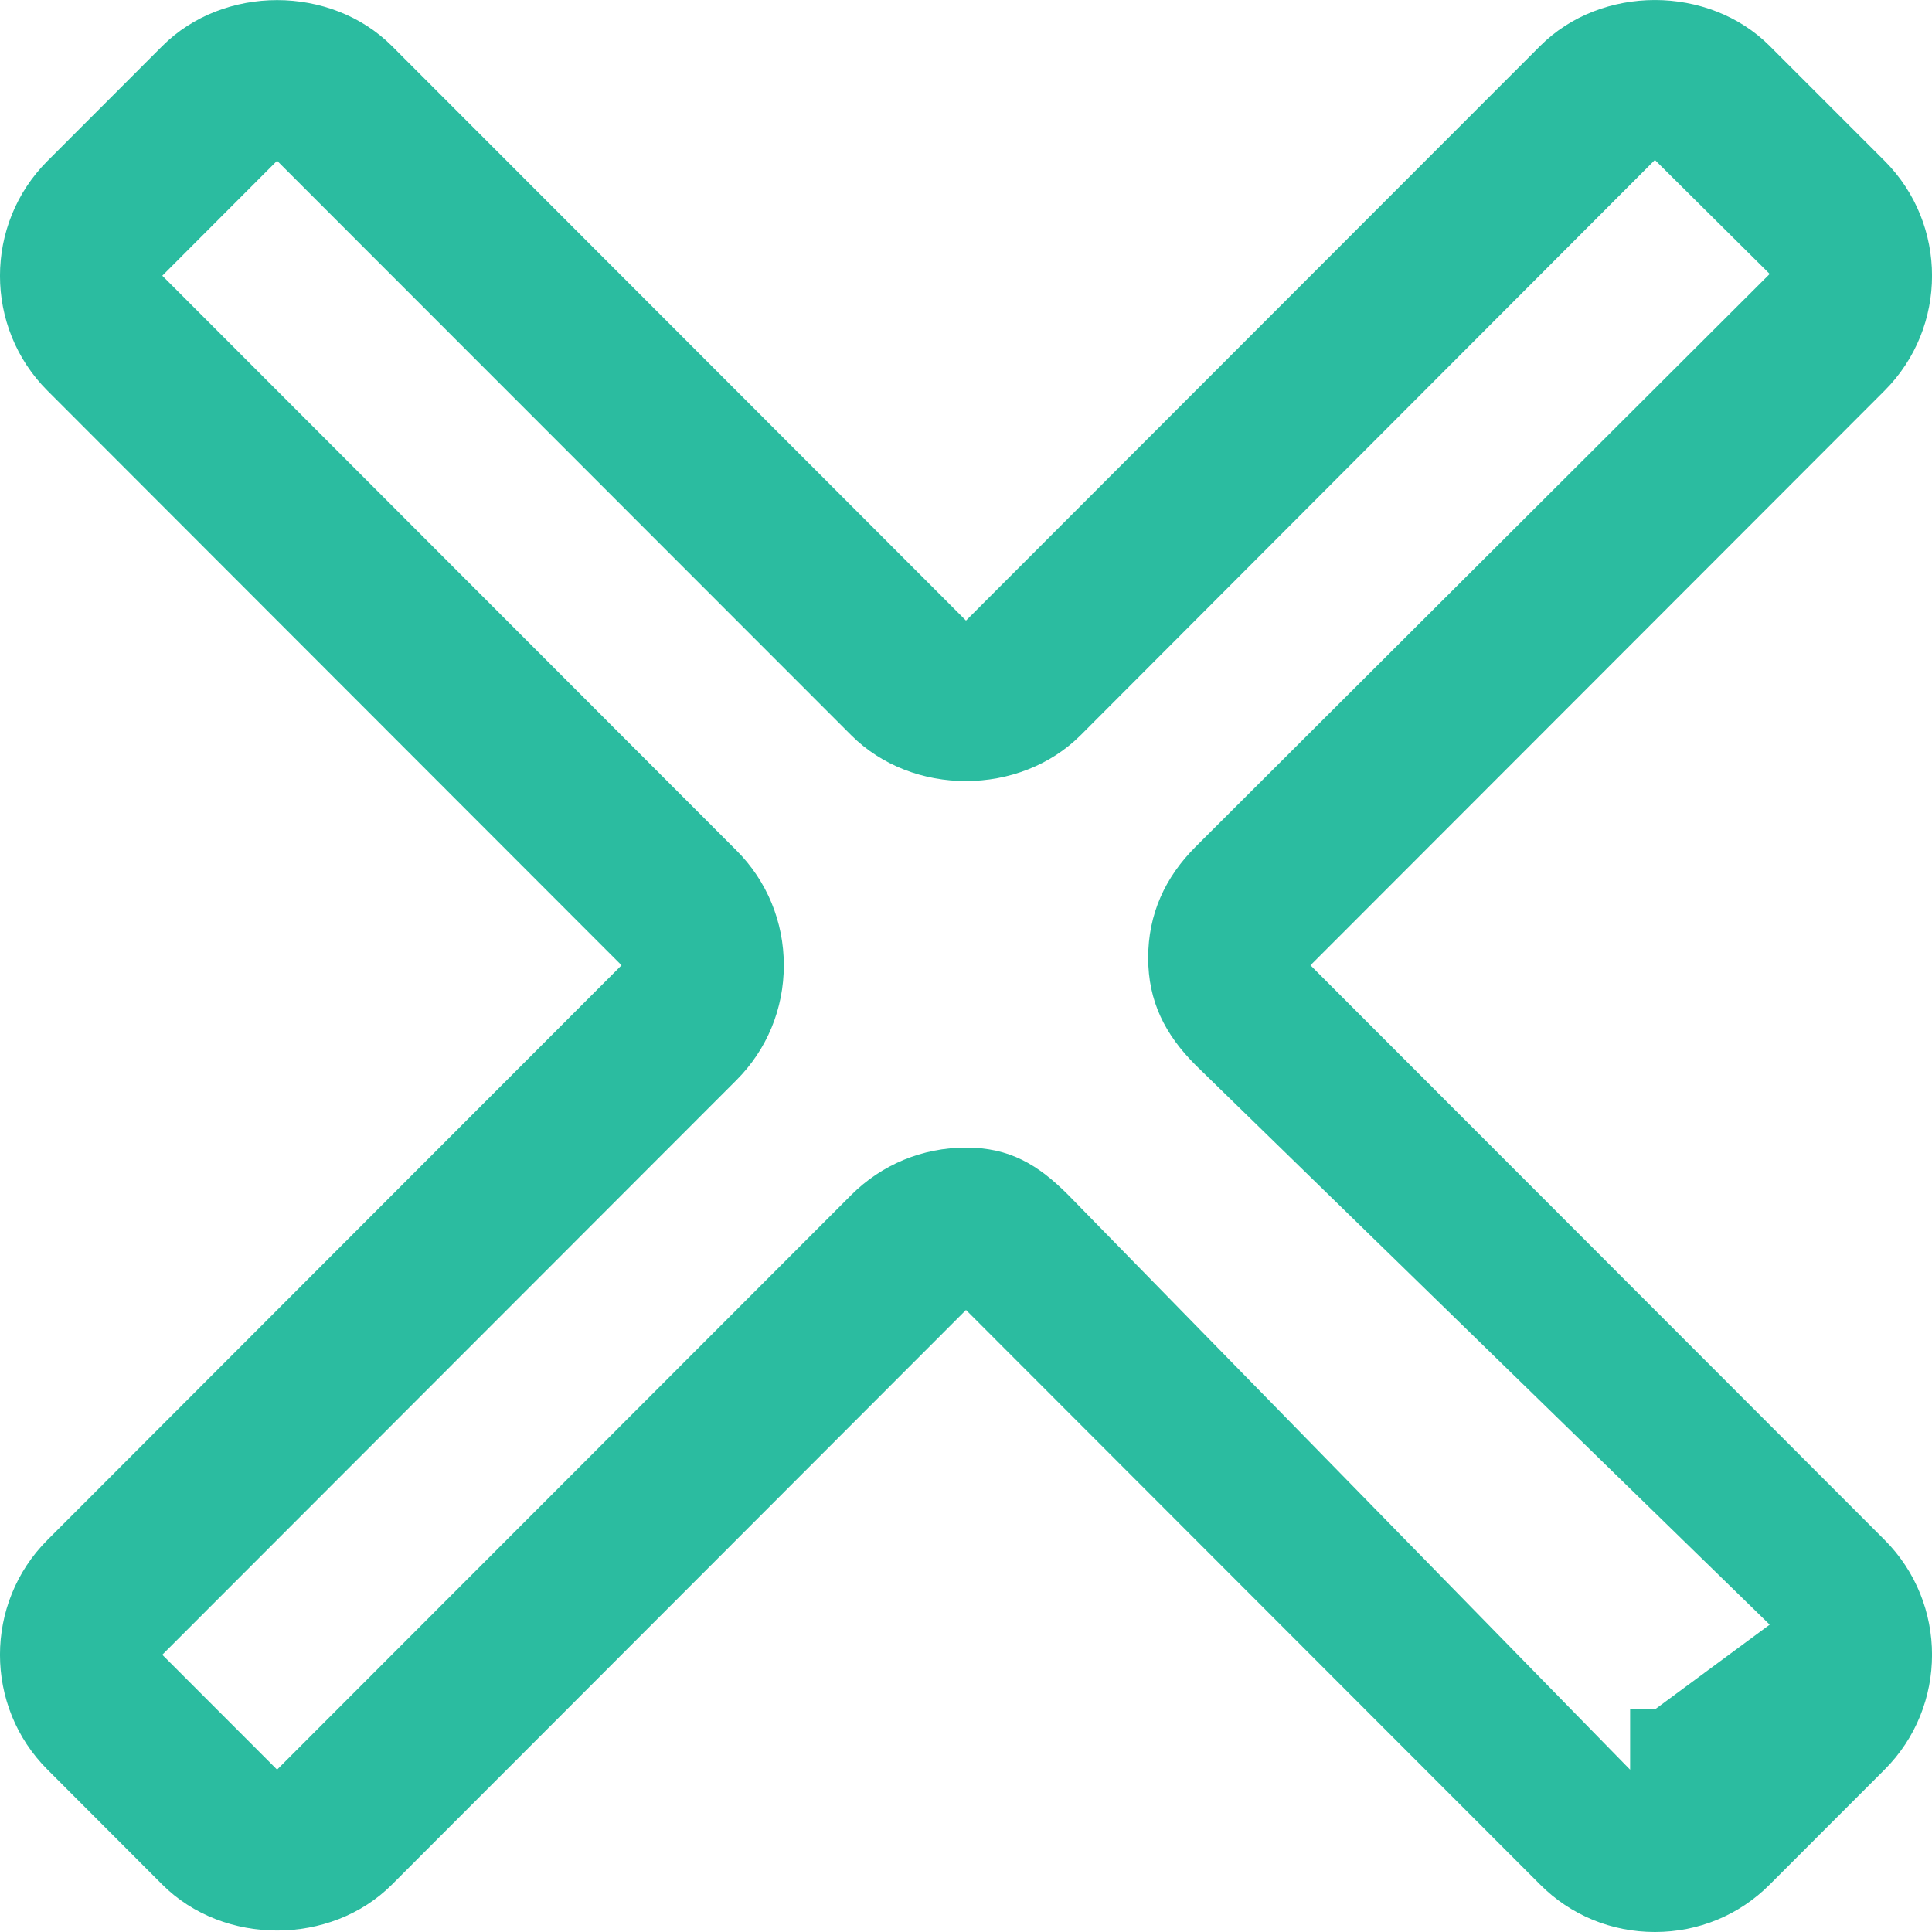
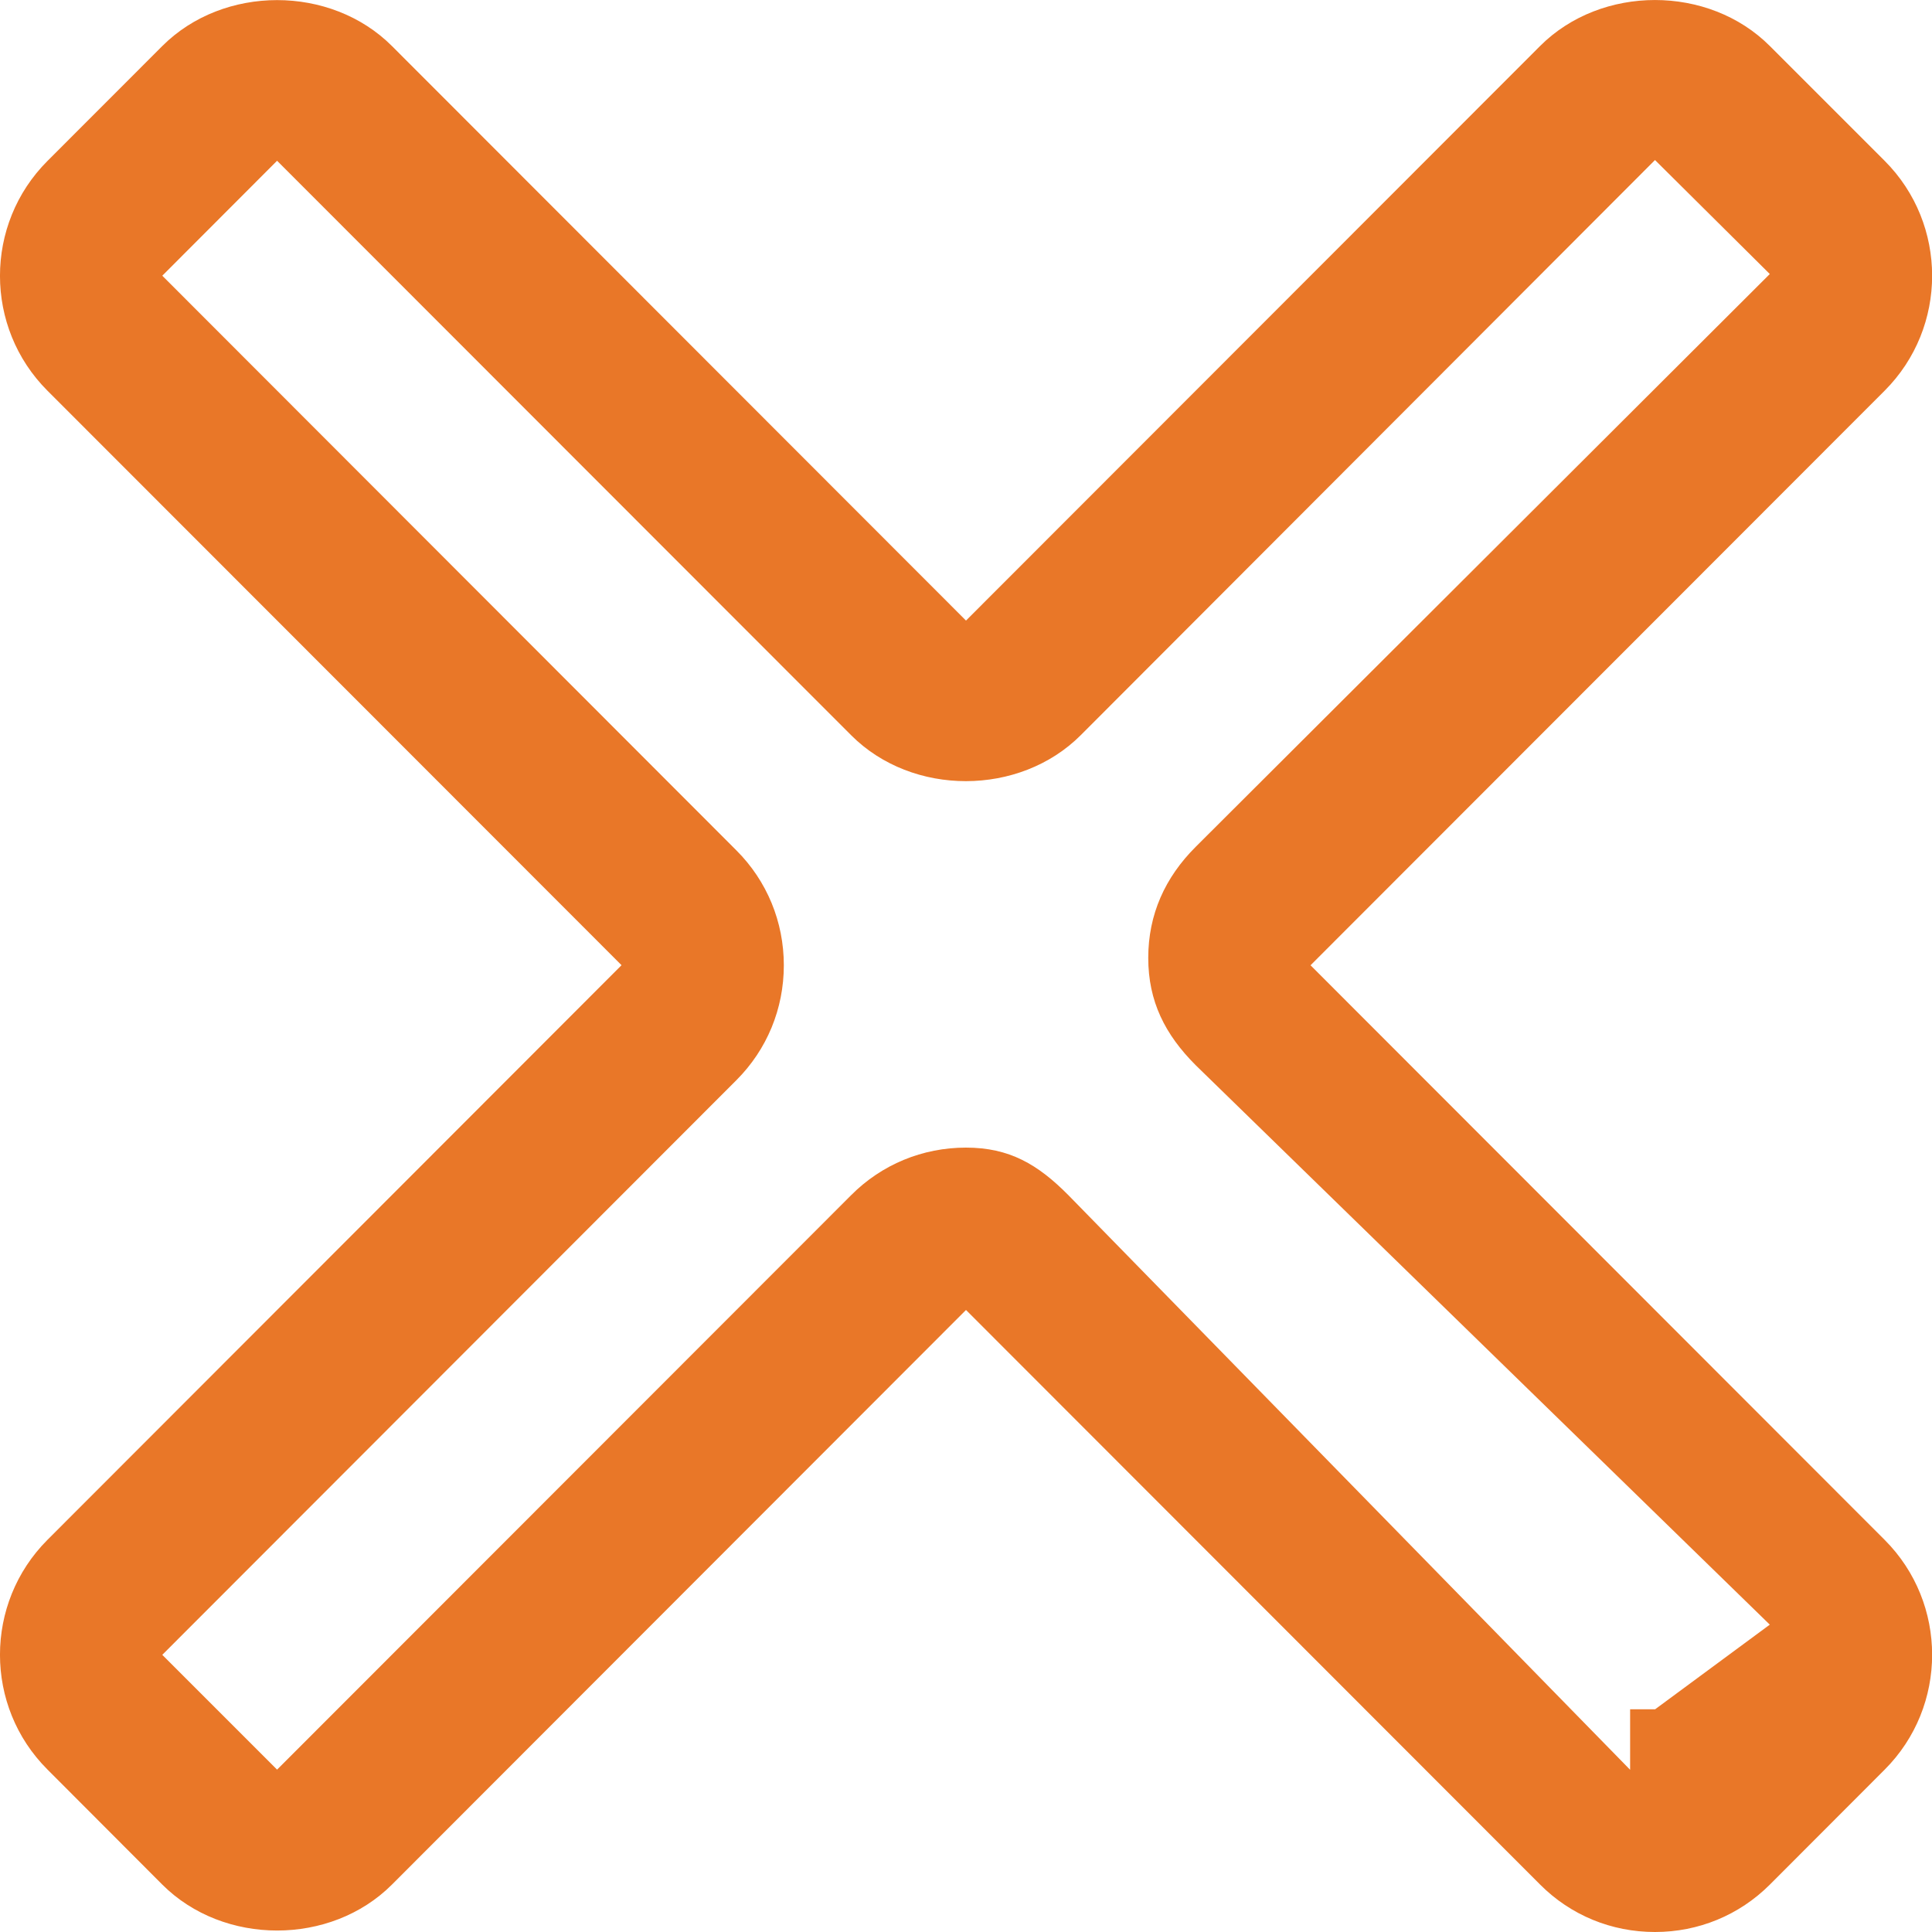
<svg xmlns="http://www.w3.org/2000/svg" version="1.1" id="Layer_1" x="0px" y="0px" width="24px" height="24px" viewBox="0 0 24 24" enable-background="new 0 0 24 24" xml:space="preserve">
-   <path fill="#2BBCA0" d="M20.558,24c-0.54,0-1.046-0.208-1.426-0.589L12,16.273l-7.131,7.138c-0.76,0.761-2.092,0.761-2.853,0  L0.59,21.983c-0.787-0.786-0.787-2.067,0-2.854l7.131-7.138L0.59,4.854c-0.787-0.787-0.787-2.068,0-2.855l1.426-1.427  c0.761-0.761,2.092-0.761,2.853,0L12,7.709l7.132-7.138c0.76-0.761,2.092-0.761,2.852,0l1.427,1.427  c0.786,0.787,0.786,2.068,0,2.855l-7.132,7.138l7.132,7.138c0.786,0.787,0.786,2.068,0,2.854l-1.427,1.428  C21.604,23.792,21.098,24,20.558,24z M12,14.256c0.54,0,0.893,0.209,1.272,0.59l6.978,7.138v-0.751h0.311l1.423-1.051l-7.131-6.95  c-0.381-0.381-0.59-0.793-0.59-1.334c0-0.54,0.209-1,0.59-1.38l7.131-7.115l-1.426-1.416l-7.132,7.144  c-0.76,0.761-2.092,0.763-2.852,0.002L3.442,1.997L2.016,3.425l7.132,7.139c0.38,0.38,0.589,0.887,0.589,1.427  s-0.209,1.047-0.589,1.427l-7.132,7.138l1.426,1.427l7.132-7.138C10.954,14.465,11.46,14.256,12,14.256z" />
+   <path fill="#E97728" d="M20.559,24c-0.541,0-1.047-0.208-1.427-0.589L12,16.273l-7.131,7.138c-0.76,0.761-2.092,0.761-2.853,0  L0.59,21.982c-0.787-0.785-0.787-2.066,0-2.854l7.131-7.138L0.59,4.854c-0.787-0.787-0.787-2.068,0-2.855l1.426-1.427  c0.761-0.761,2.092-0.761,2.853,0L12,7.709l7.132-7.138c0.761-0.761,2.093-0.761,2.853,0l1.427,1.427  c0.786,0.787,0.786,2.068,0,2.855l-7.132,7.138l7.132,7.138c0.786,0.787,0.786,2.068,0,2.854l-1.427,1.429  C21.604,23.792,21.098,24,20.559,24z M12,14.256c0.54,0,0.893,0.209,1.271,0.59l6.979,7.139v-0.752h0.311l1.424-1.051l-7.131-6.949  c-0.381-0.381-0.59-0.793-0.59-1.334c0-0.54,0.209-1,0.59-1.38l7.131-7.115l-1.426-1.416l-7.133,7.144  c-0.76,0.761-2.092,0.763-2.852,0.002L3.442,1.997L2.016,3.425l7.132,7.139c0.38,0.38,0.589,0.887,0.589,1.427  s-0.209,1.047-0.589,1.427l-7.132,7.139l1.426,1.426l7.132-7.137C10.954,14.465,11.46,14.256,12,14.256z" />
</svg>
